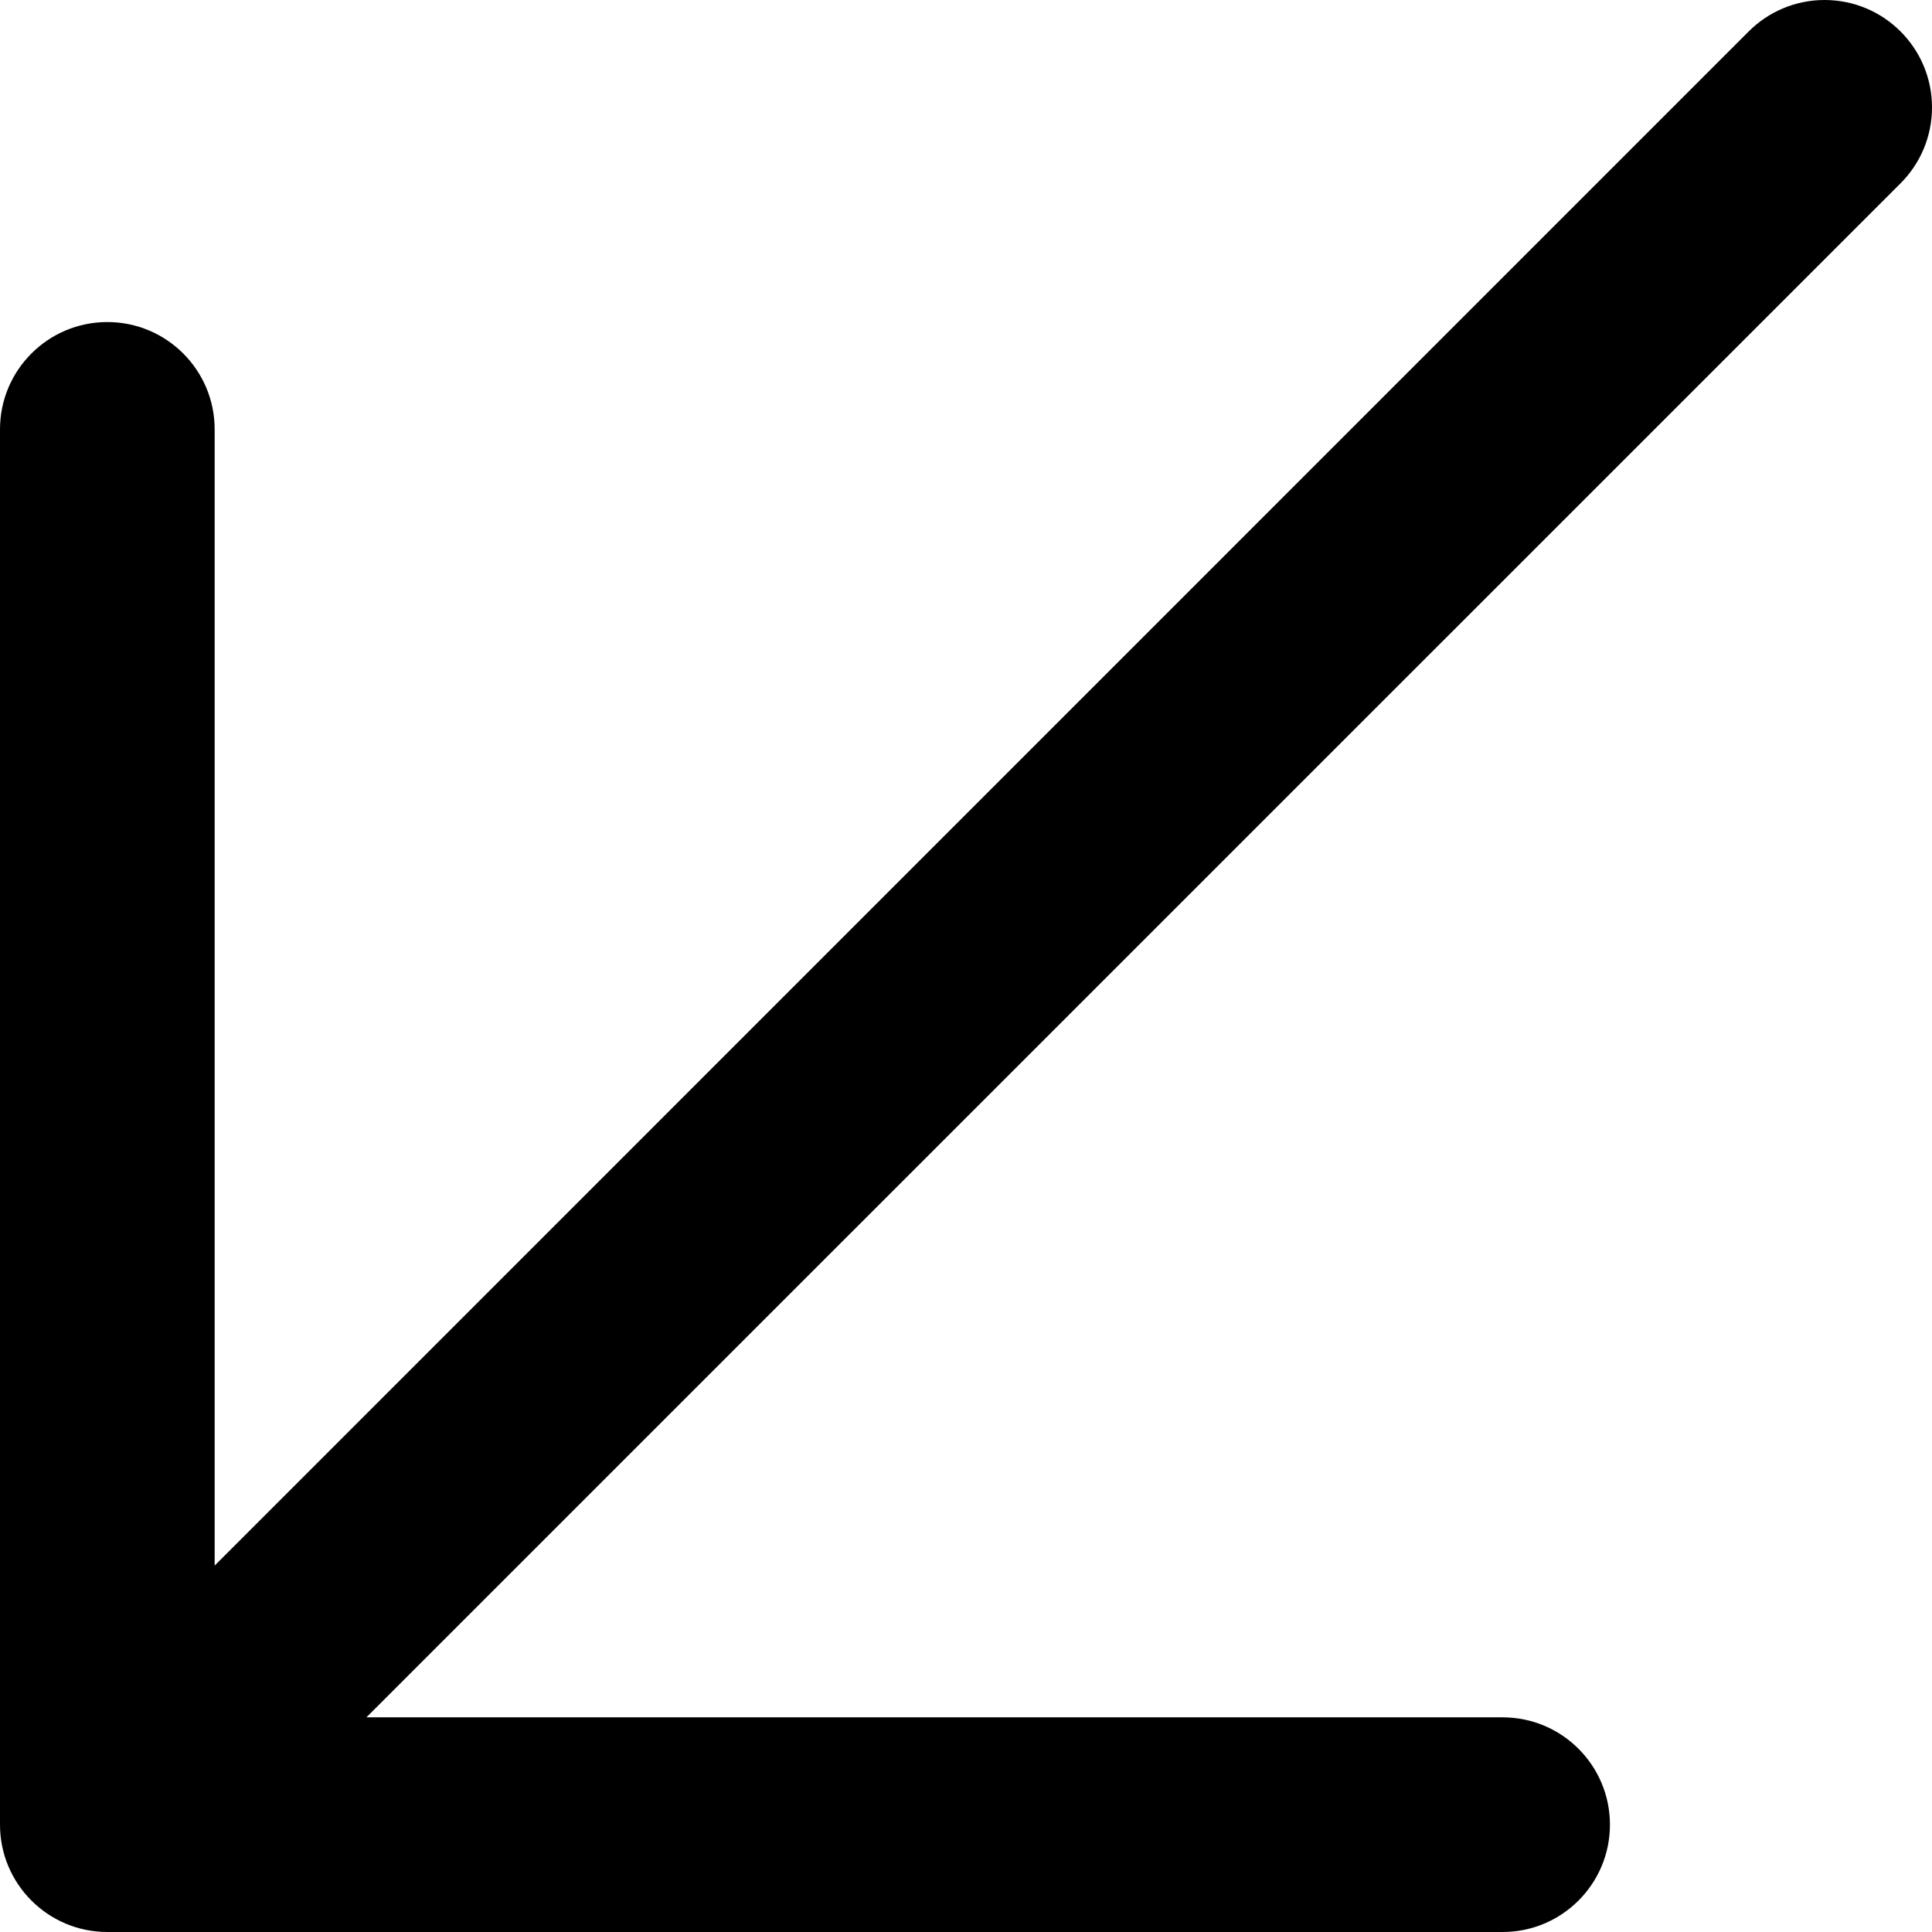
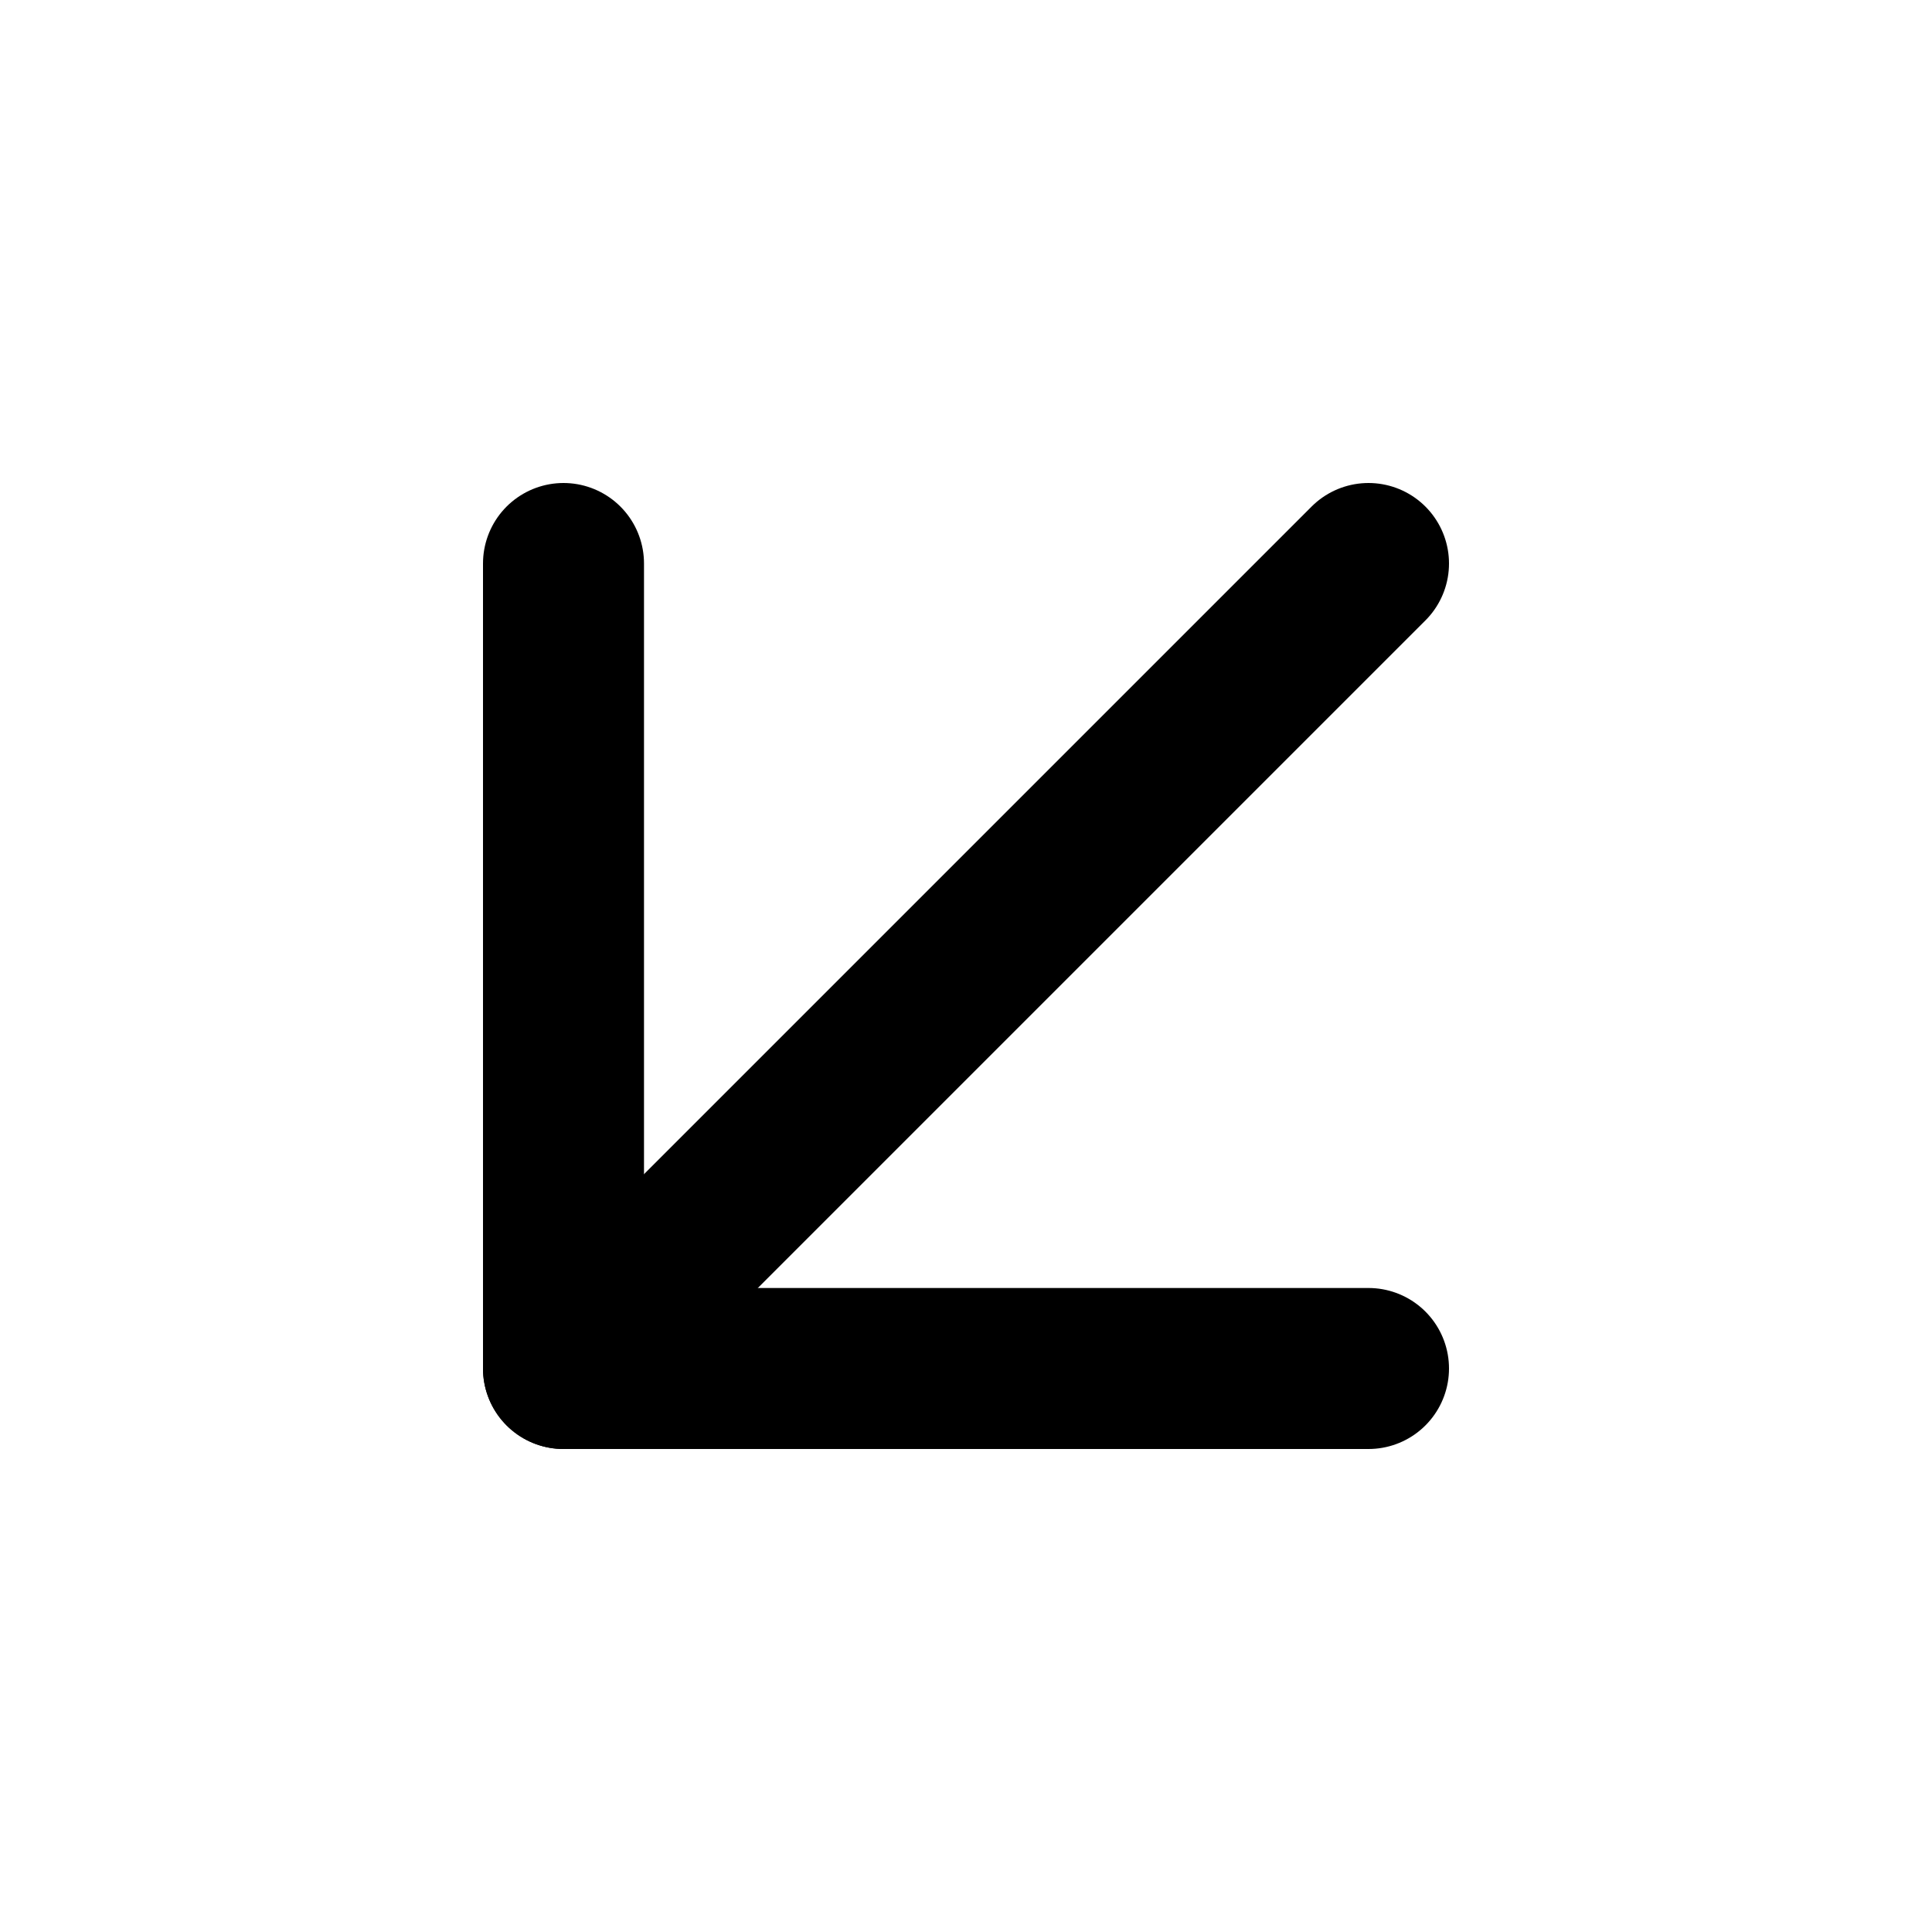
- <svg xmlns="http://www.w3.org/2000/svg" version="1.1" width="1024" height="1024" viewBox="0 0 1024 1024">
-   <path d="M1007.328 97.166l-813.13 813.059h602.221c31.418 0 56.887 25.469 56.887 56.887s-25.469 56.887-56.887 56.887v0h-739.532c-31.418 0-56.887-25.469-56.887-56.887v0-739.532c0-31.418 25.469-56.887 56.887-56.887s56.887 25.469 56.887 56.887v0 602.221l813.059-813.13c10.3-10.3 24.531-16.671 40.248-16.671 31.435 0 56.919 25.484 56.919 56.919 0 15.717-6.371 29.948-16.671 40.248v0z" />
+ <svg xmlns="http://www.w3.org/2000/svg" width="24" height="24" viewBox="0 0 24 24" fill="none" stroke="currentColor" stroke-width="2" stroke-linecap="round" stroke-linejoin="round">
+   <path d="M17 7 7 17" />
+   <path d="M17 17H7V7" />
</svg>
